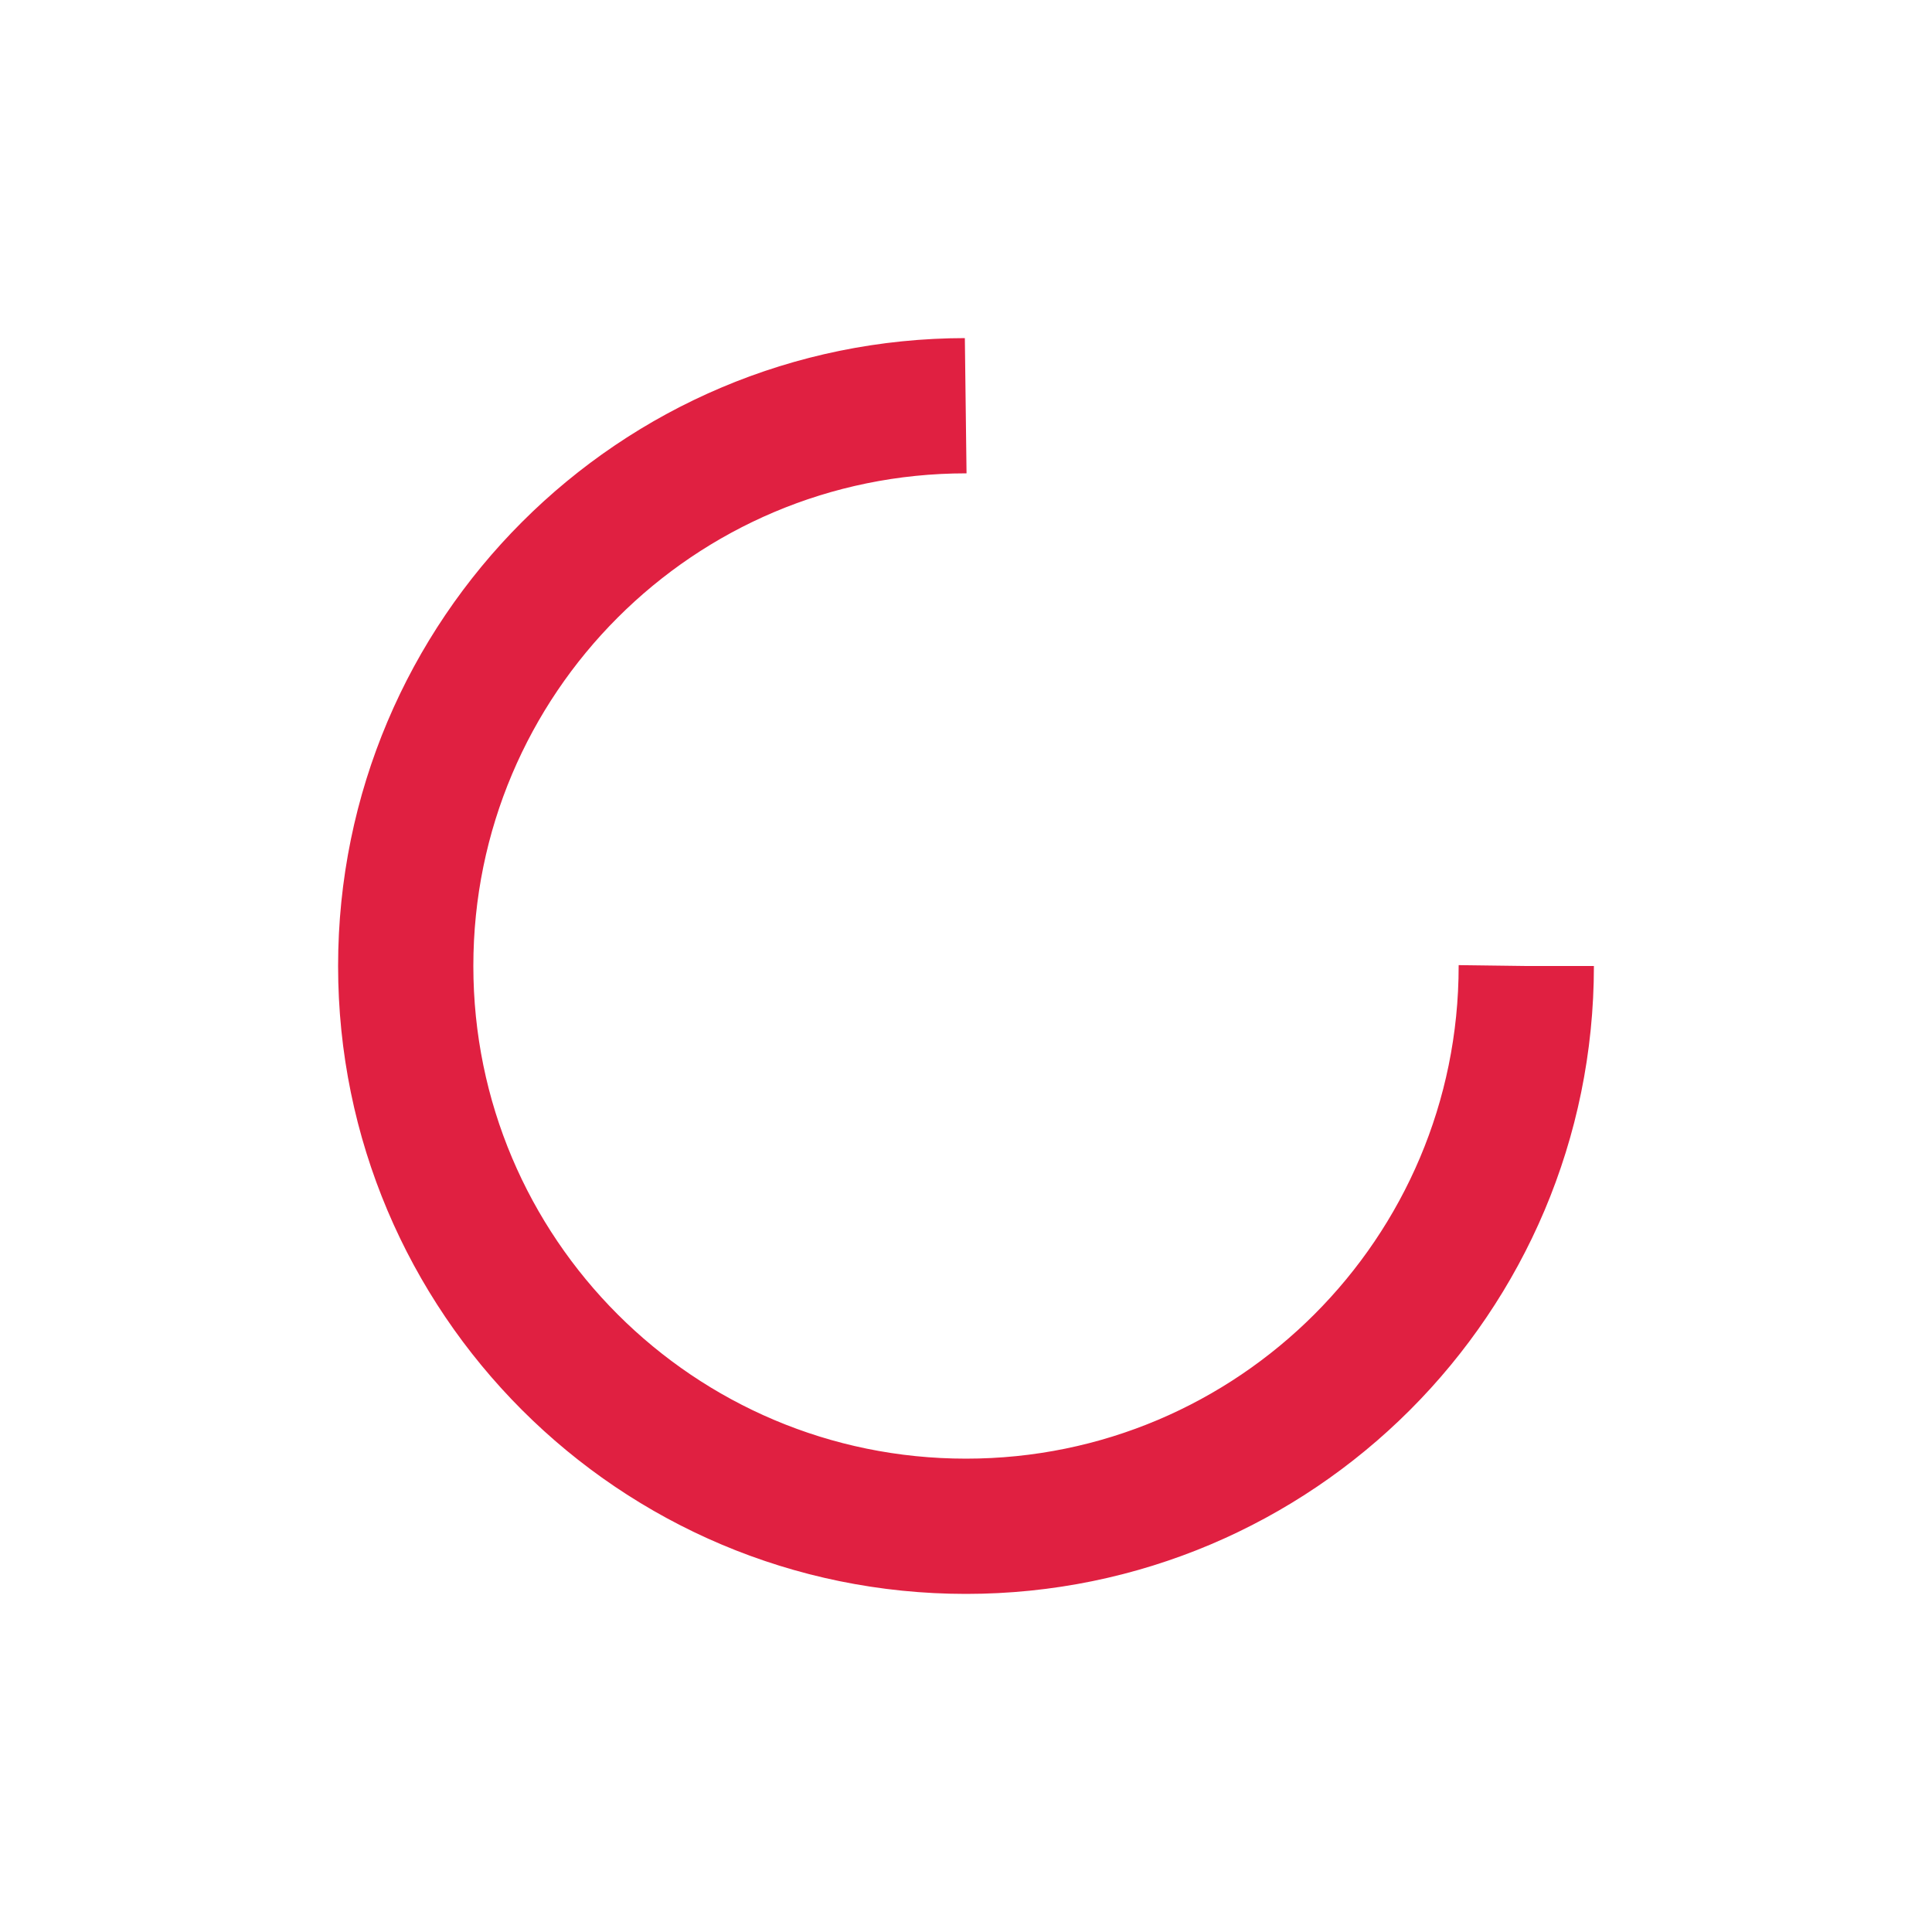
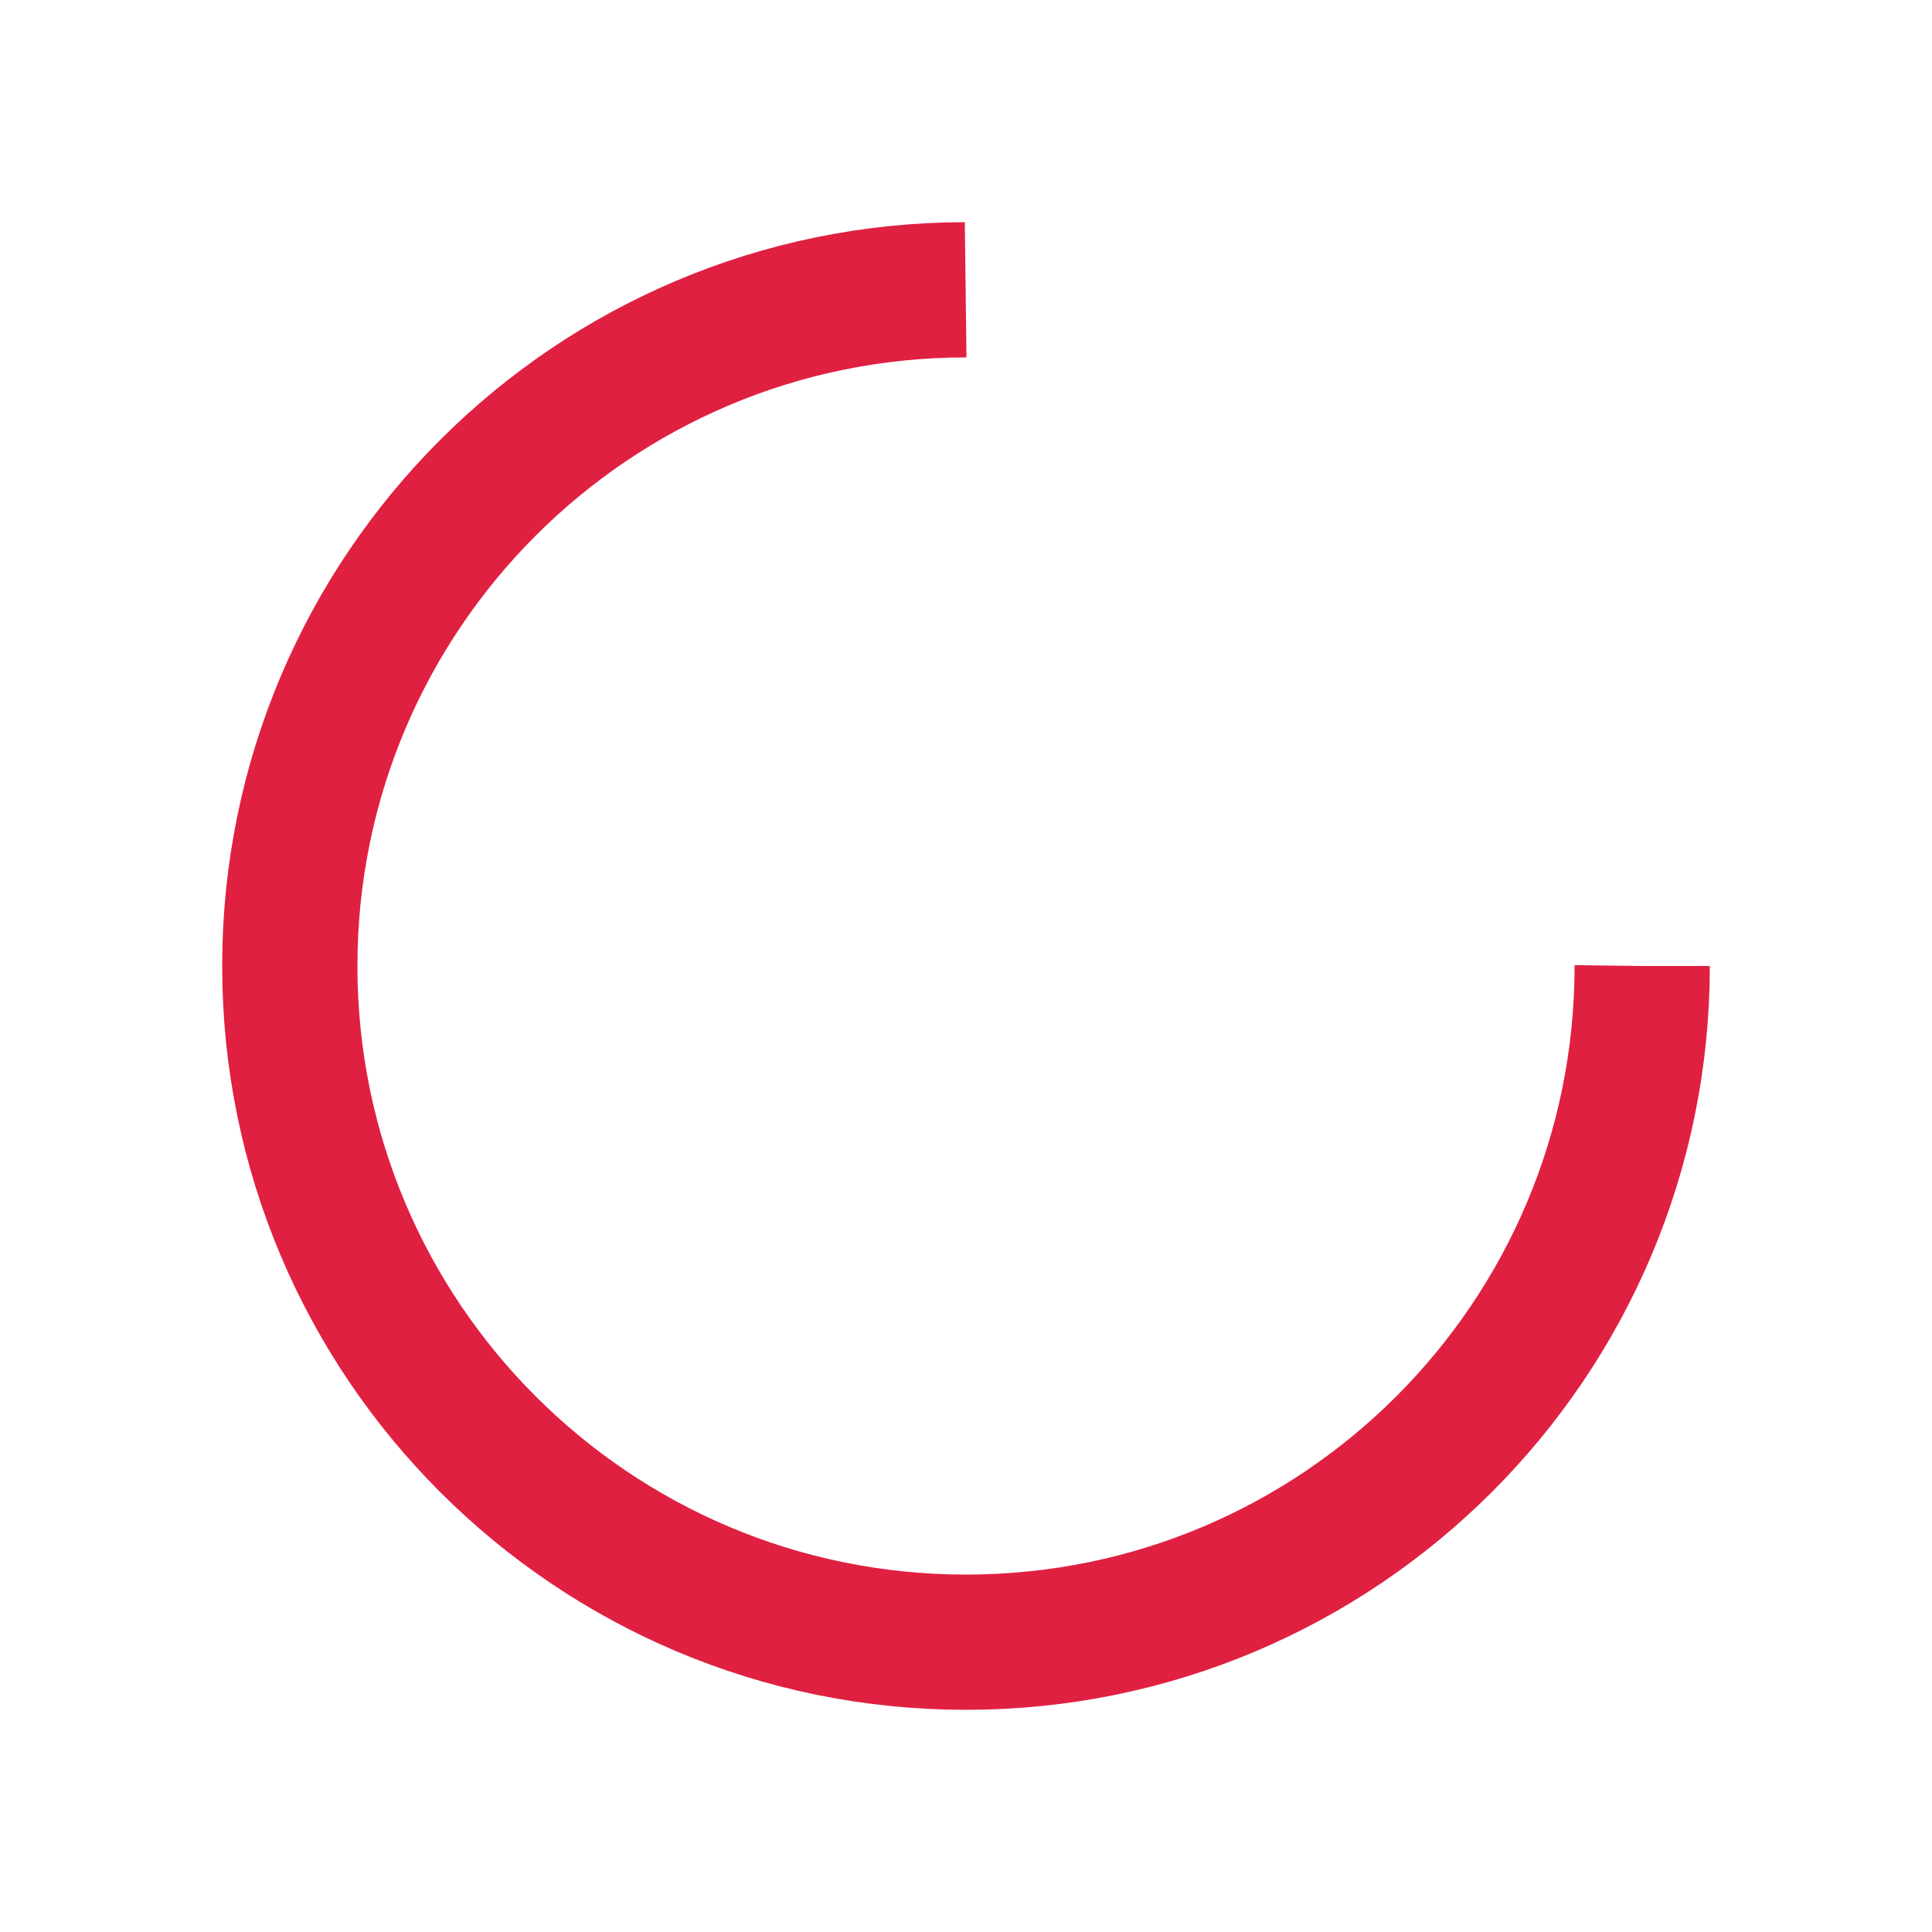
- <svg xmlns="http://www.w3.org/2000/svg" style="margin: auto; background: rgb(255, 255, 255); display: block; shape-rendering: auto;" width="200px" height="200px" viewBox="0 0 100 100" preserveAspectRatio="xMidYMid">
-   <circle cx="50" cy="50" fill="none" stroke="#e02041" stroke-width="7" r="29" stroke-dasharray="136.659 47.553">
+ <svg xmlns="http://www.w3.org/2000/svg" style="margin: auto; background: none; display: block; shape-rendering: auto;" width="200px" height="200px" viewBox="0 0 100 100" preserveAspectRatio="xMidYMid">
+   <circle cx="50" cy="50" fill="none" stroke="#e02041" stroke-width="7" r="35" stroke-dasharray="164.934 56.978">
    <animateTransform attributeName="transform" type="rotate" repeatCount="indefinite" dur="1s" values="0 50 50;360 50 50" keyTimes="0;1" />
  </circle>
</svg>
